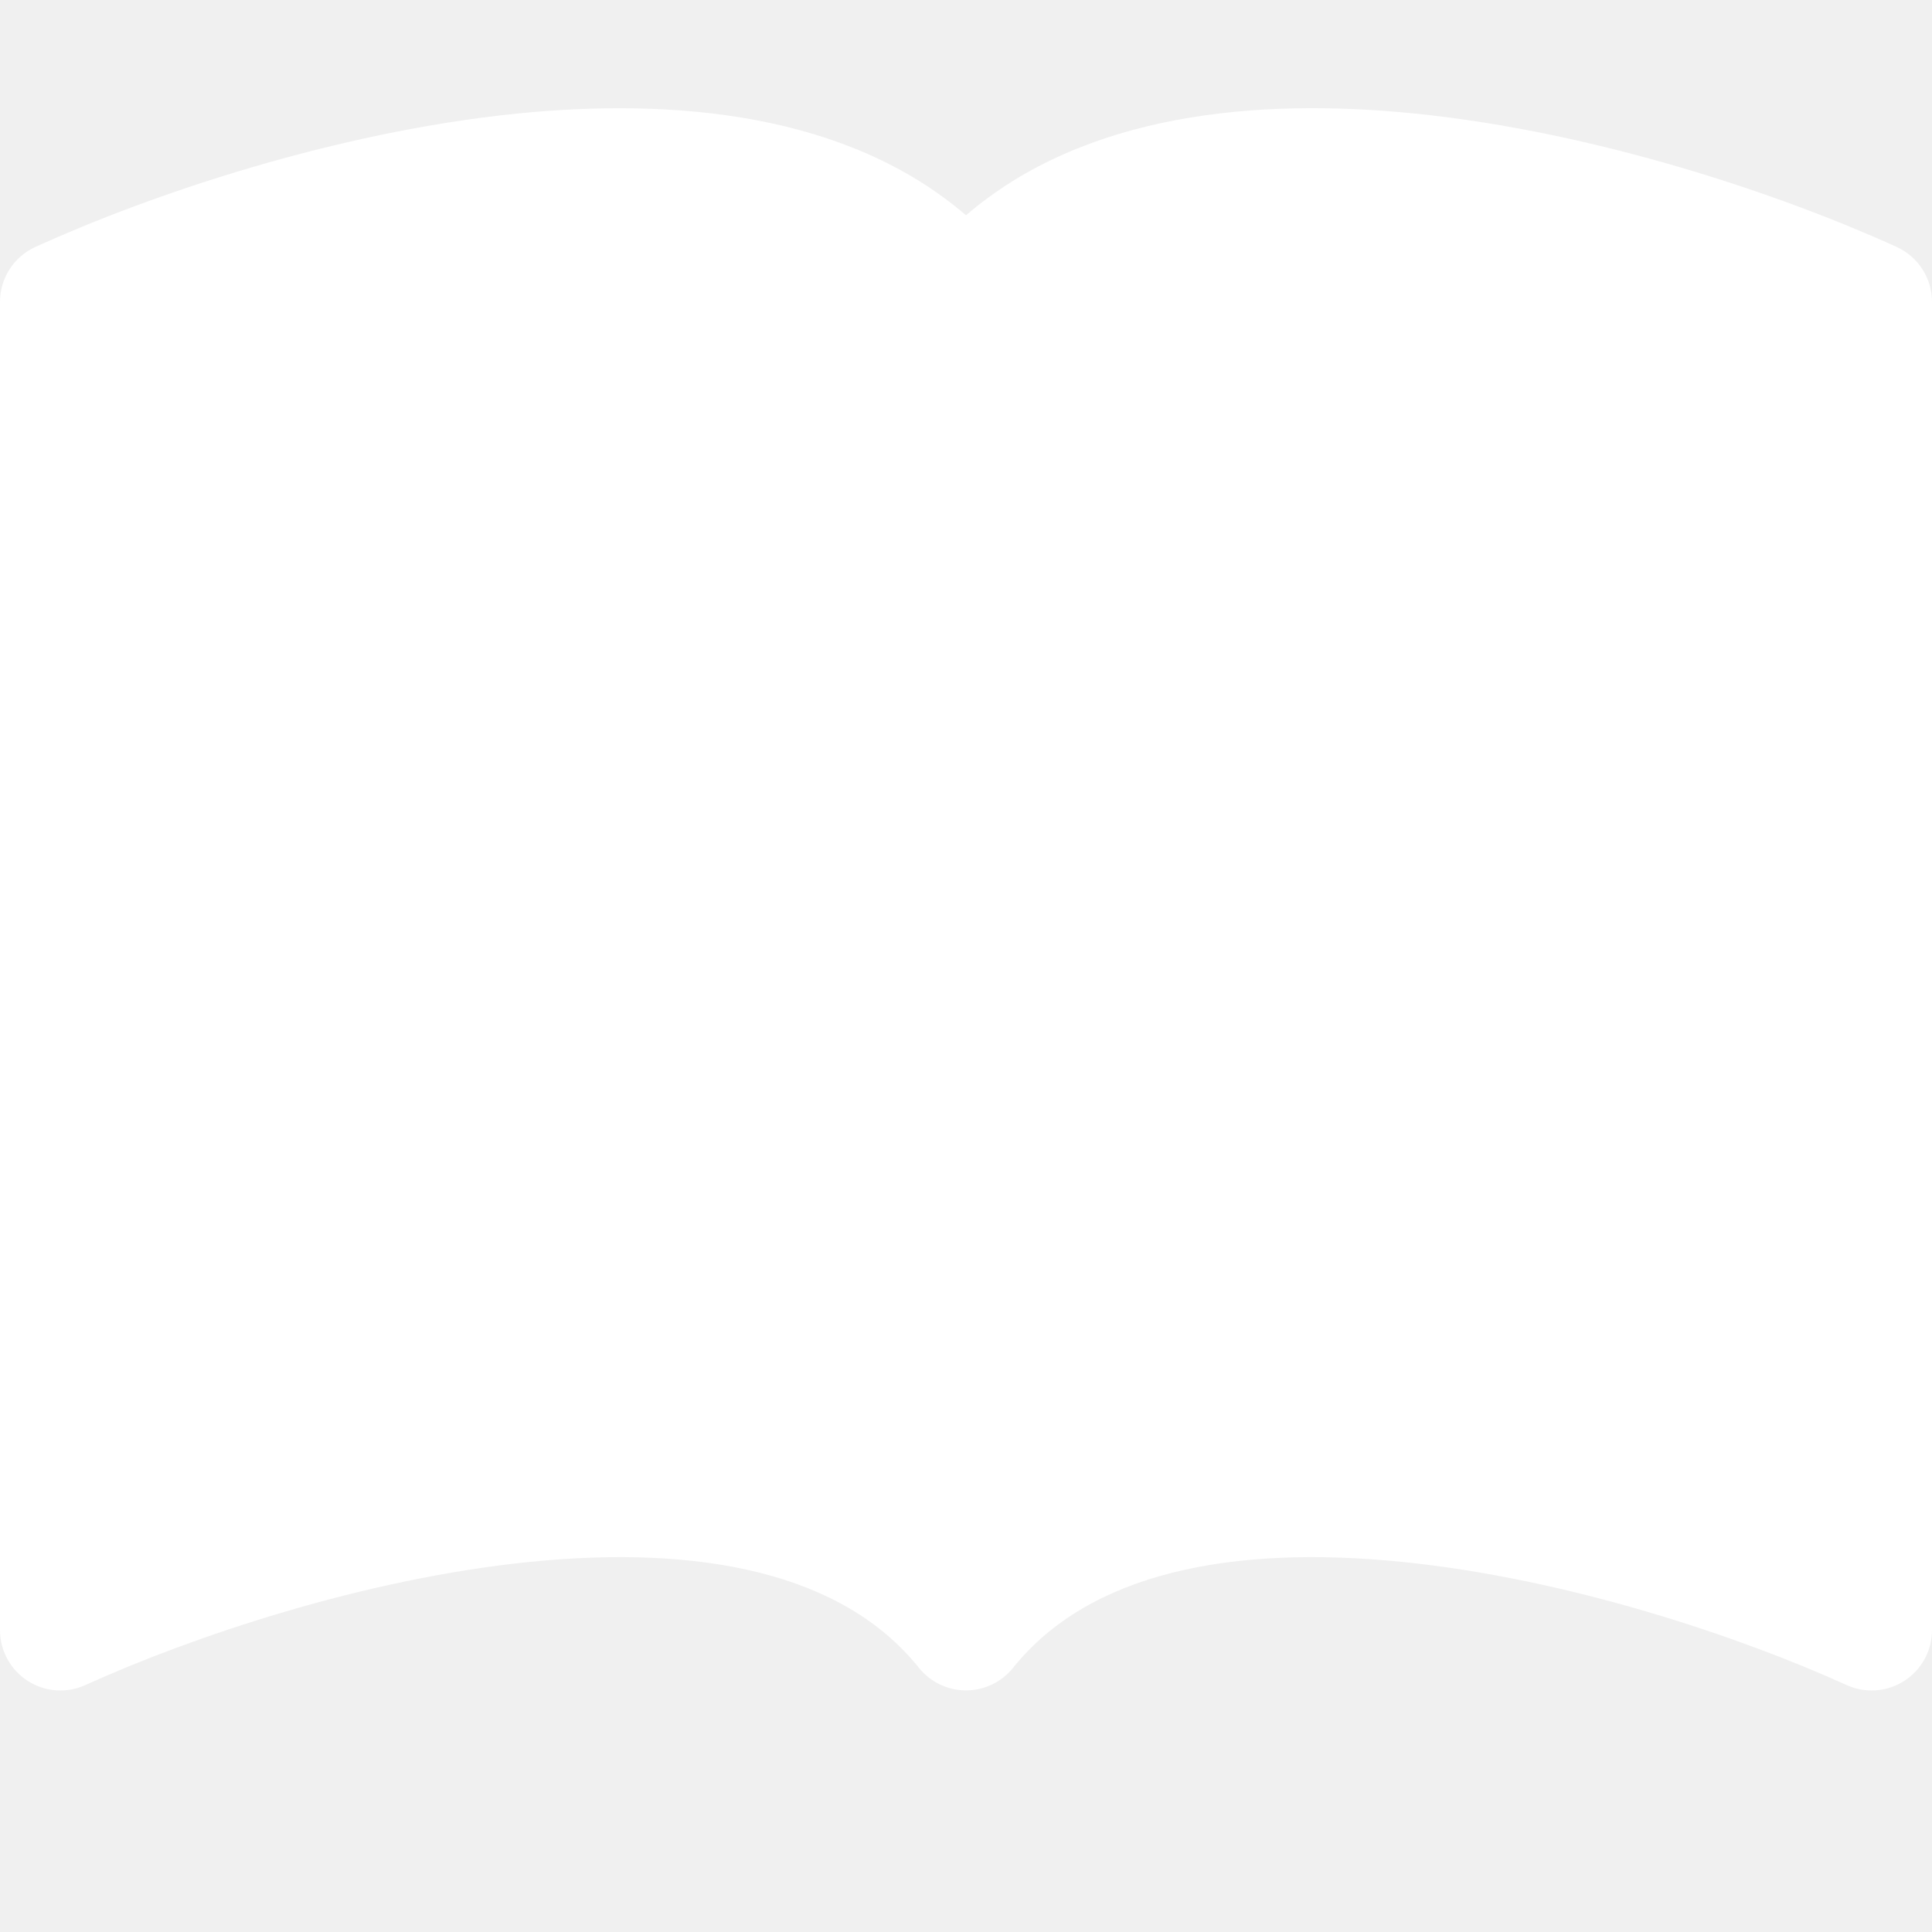
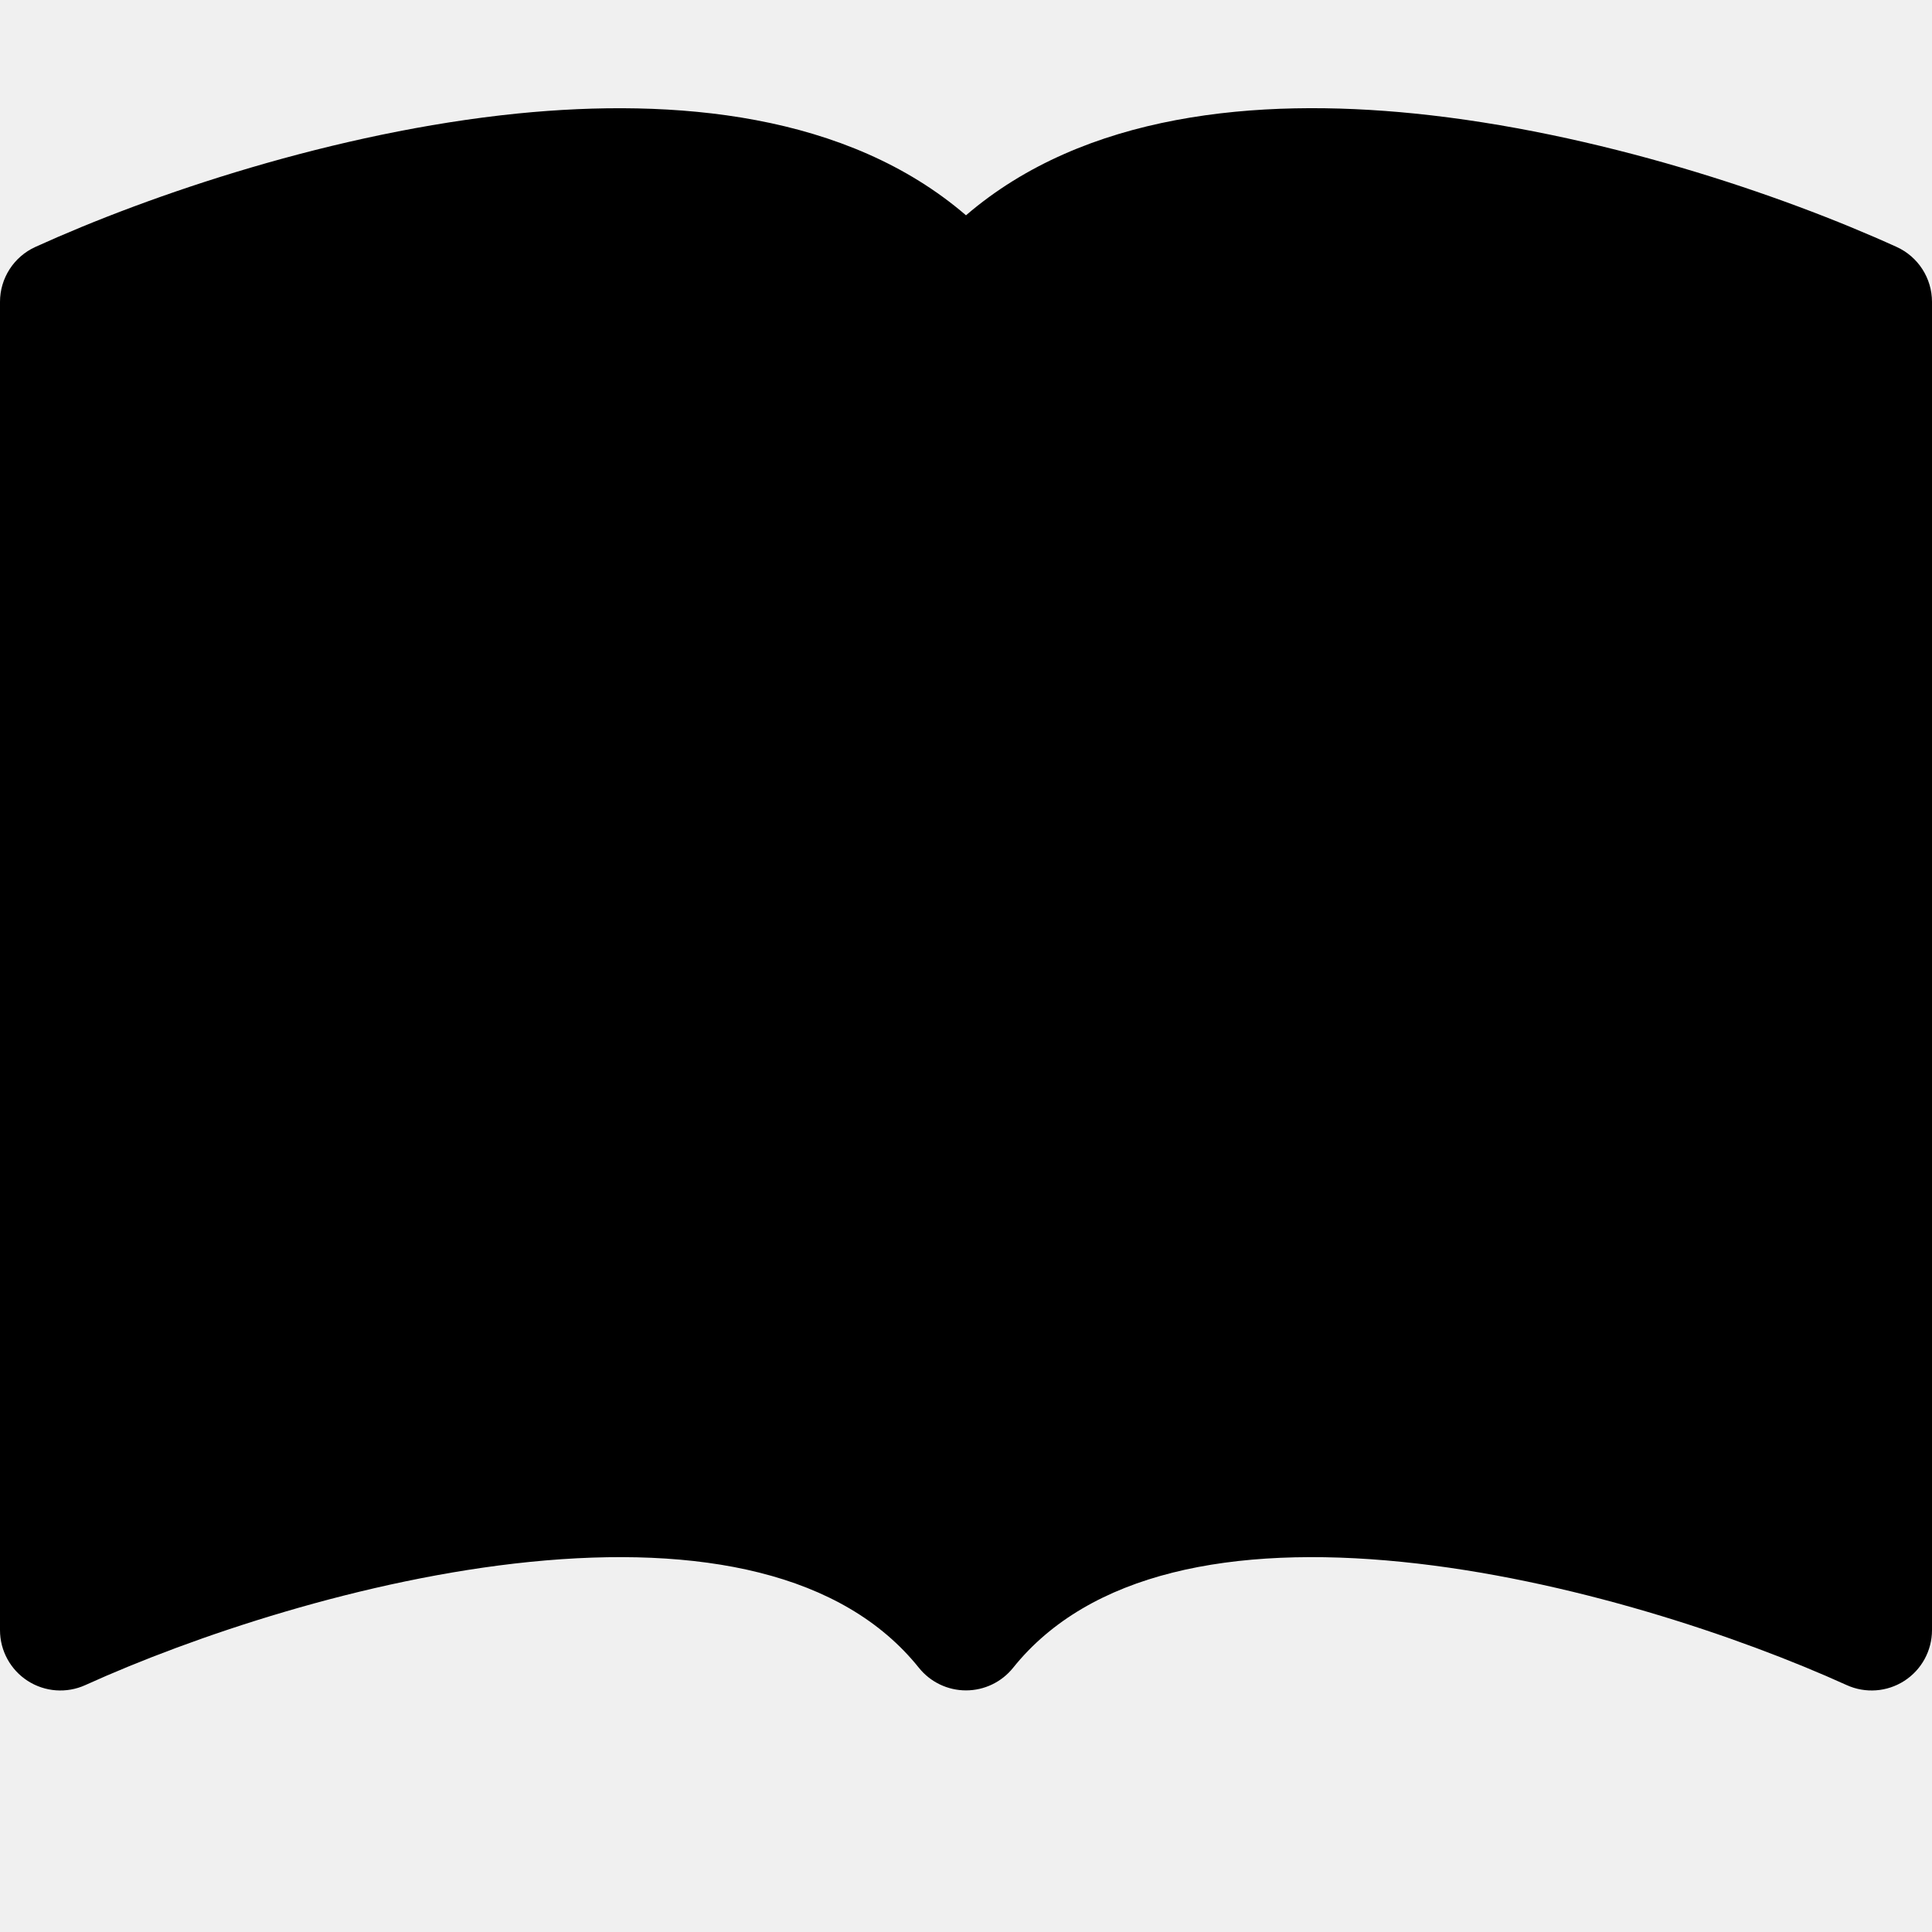
- <svg xmlns="http://www.w3.org/2000/svg" width="36" height="36" fill="#fff" class="bi bi-book-fill position-absolute top-50 start-50 translate-middle" viewBox="0 0 16 16">
+ <svg xmlns="http://www.w3.org/2000/svg" id="Layer_1" viewBox="0 0 16 16">
  <path d="M8 1.783C7.015.936 5.587.81 4.287.94c-1.514.153-3.042.672-3.994 1.105A.5.5 0 0 0 0 2.5v11a.5.5 0 0 0 .707.455c.882-.4 2.303-.881 3.68-1.02 1.409-.142 2.59.087 3.223.877a.5.5 0 0 0 .78 0c.633-.79 1.814-1.019 3.222-.877 1.378.139 2.8.62 3.681 1.02A.5.5 0 0 0 16 13.5v-11a.5.5 0 0 0-.293-.455c-.952-.433-2.48-.952-3.994-1.105C10.413.809 8.985.936 8 1.783z" />
</svg>
